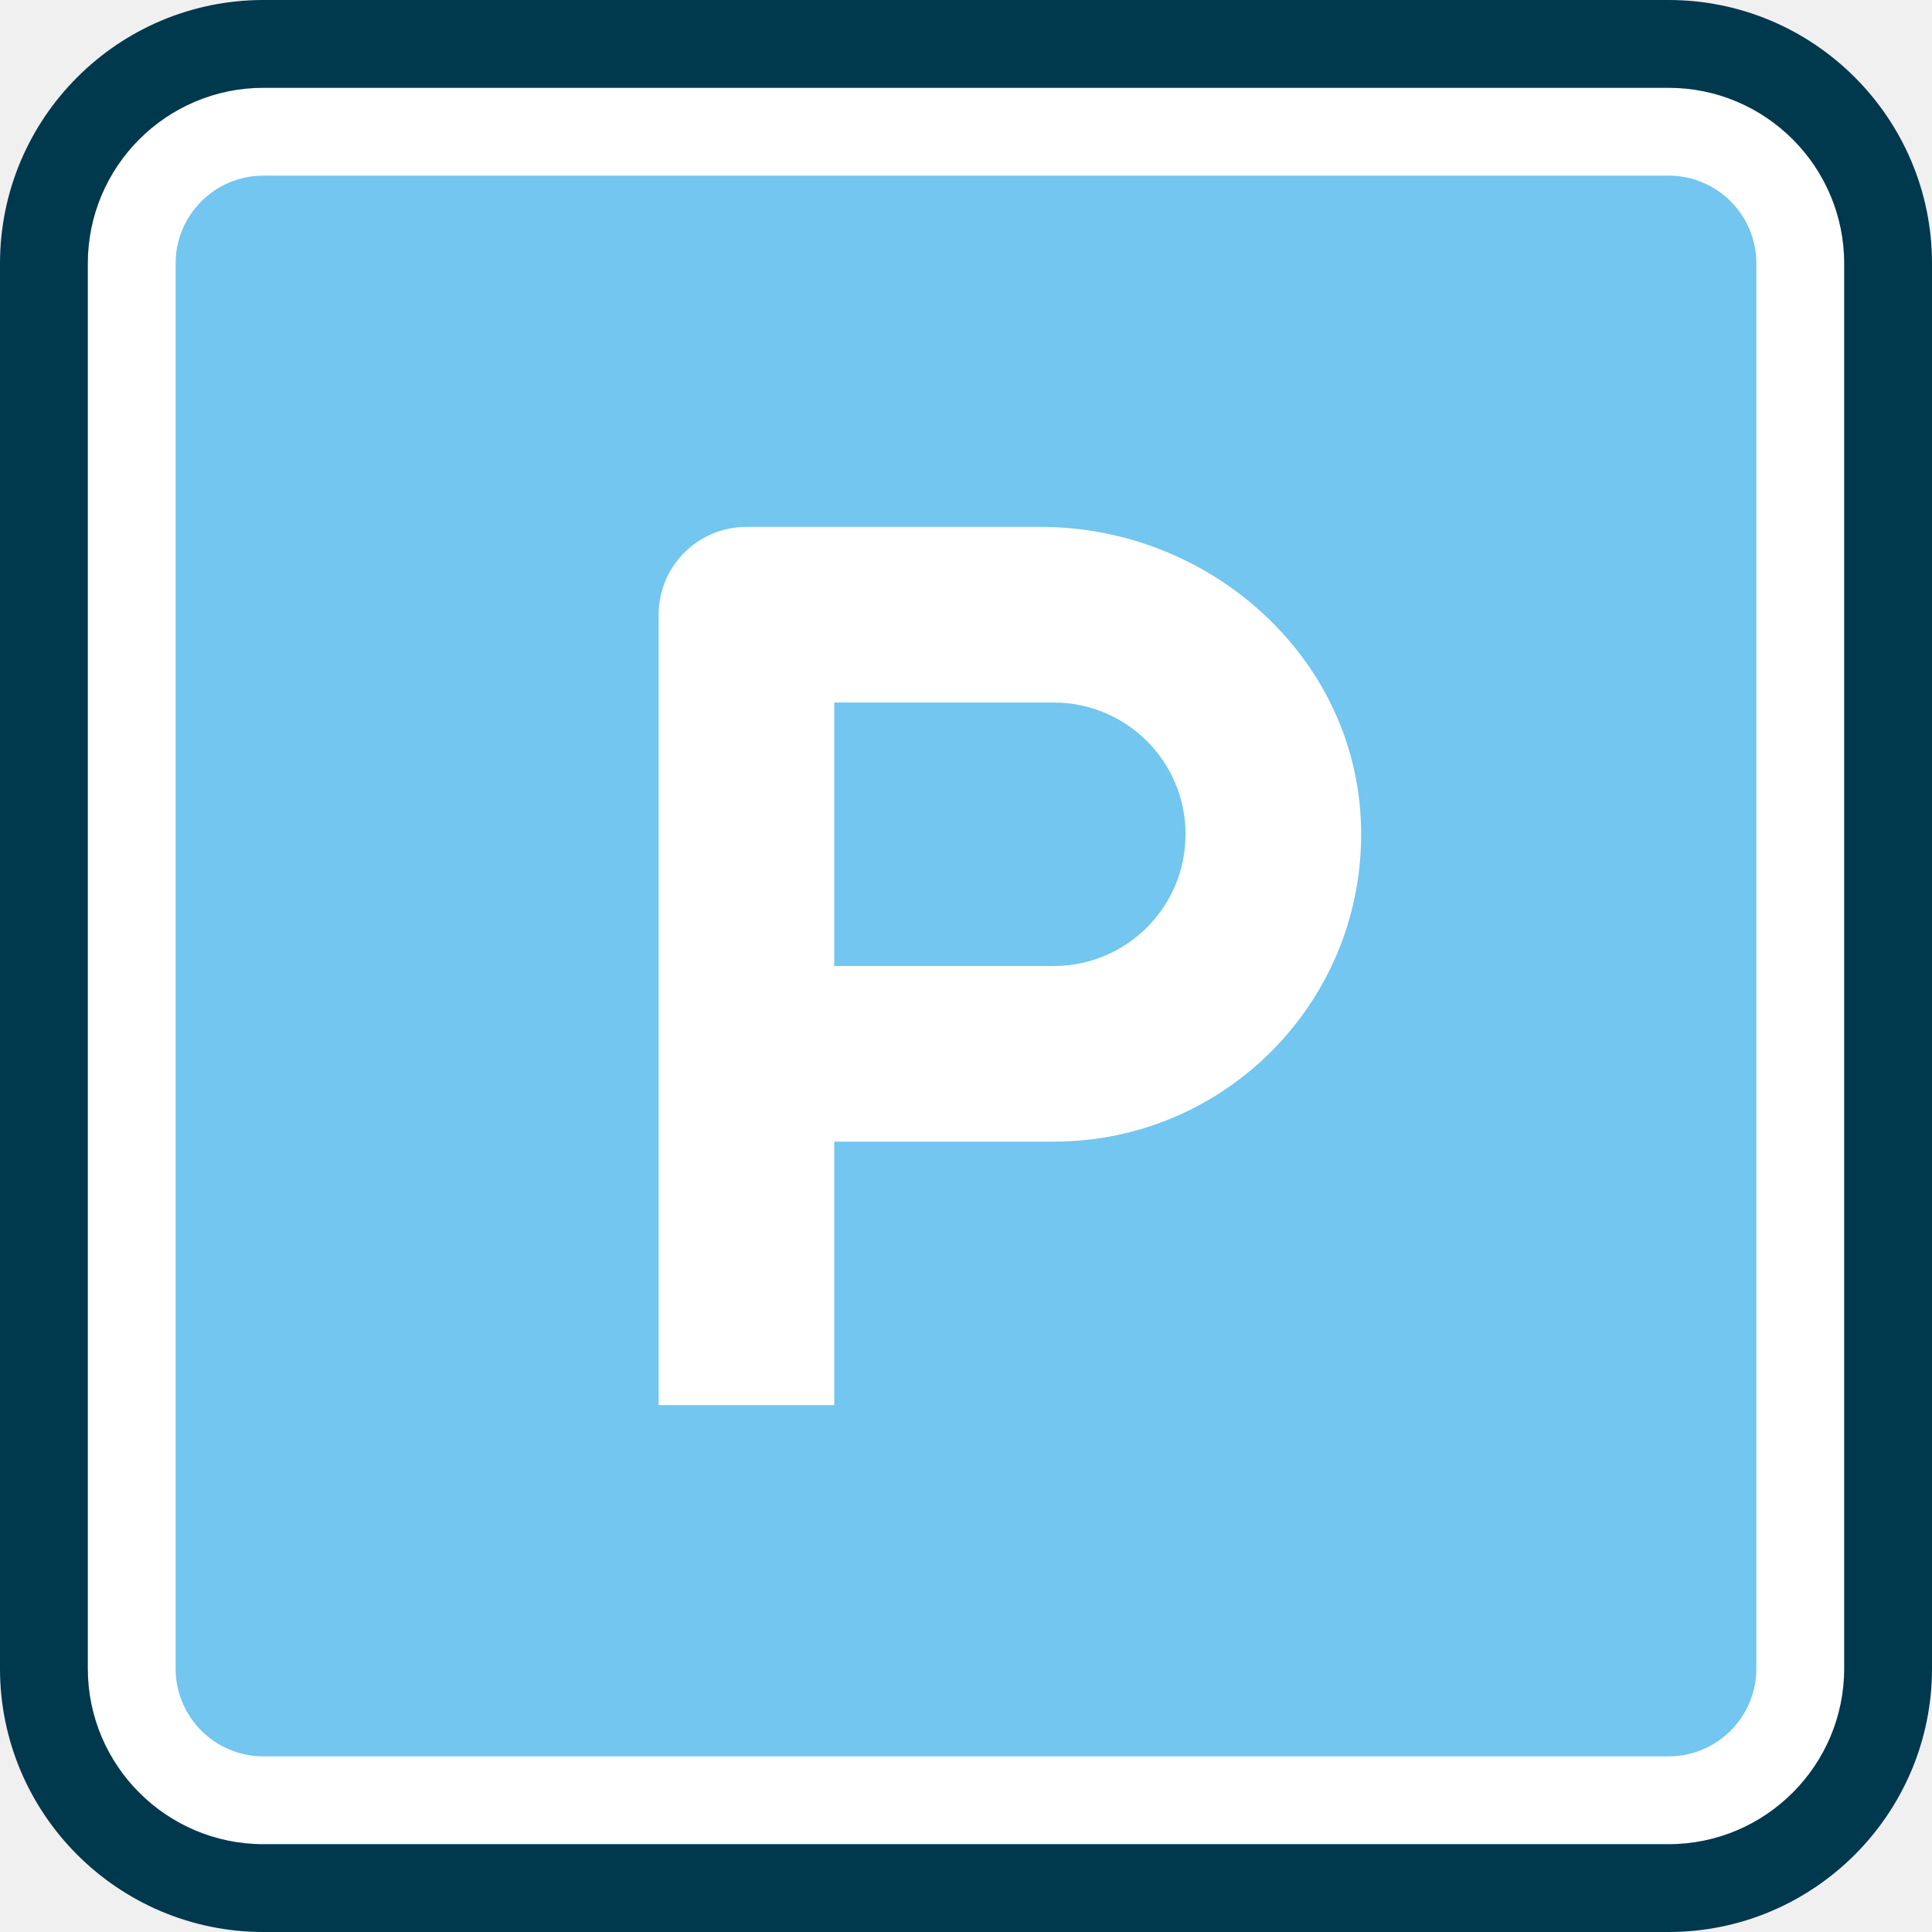
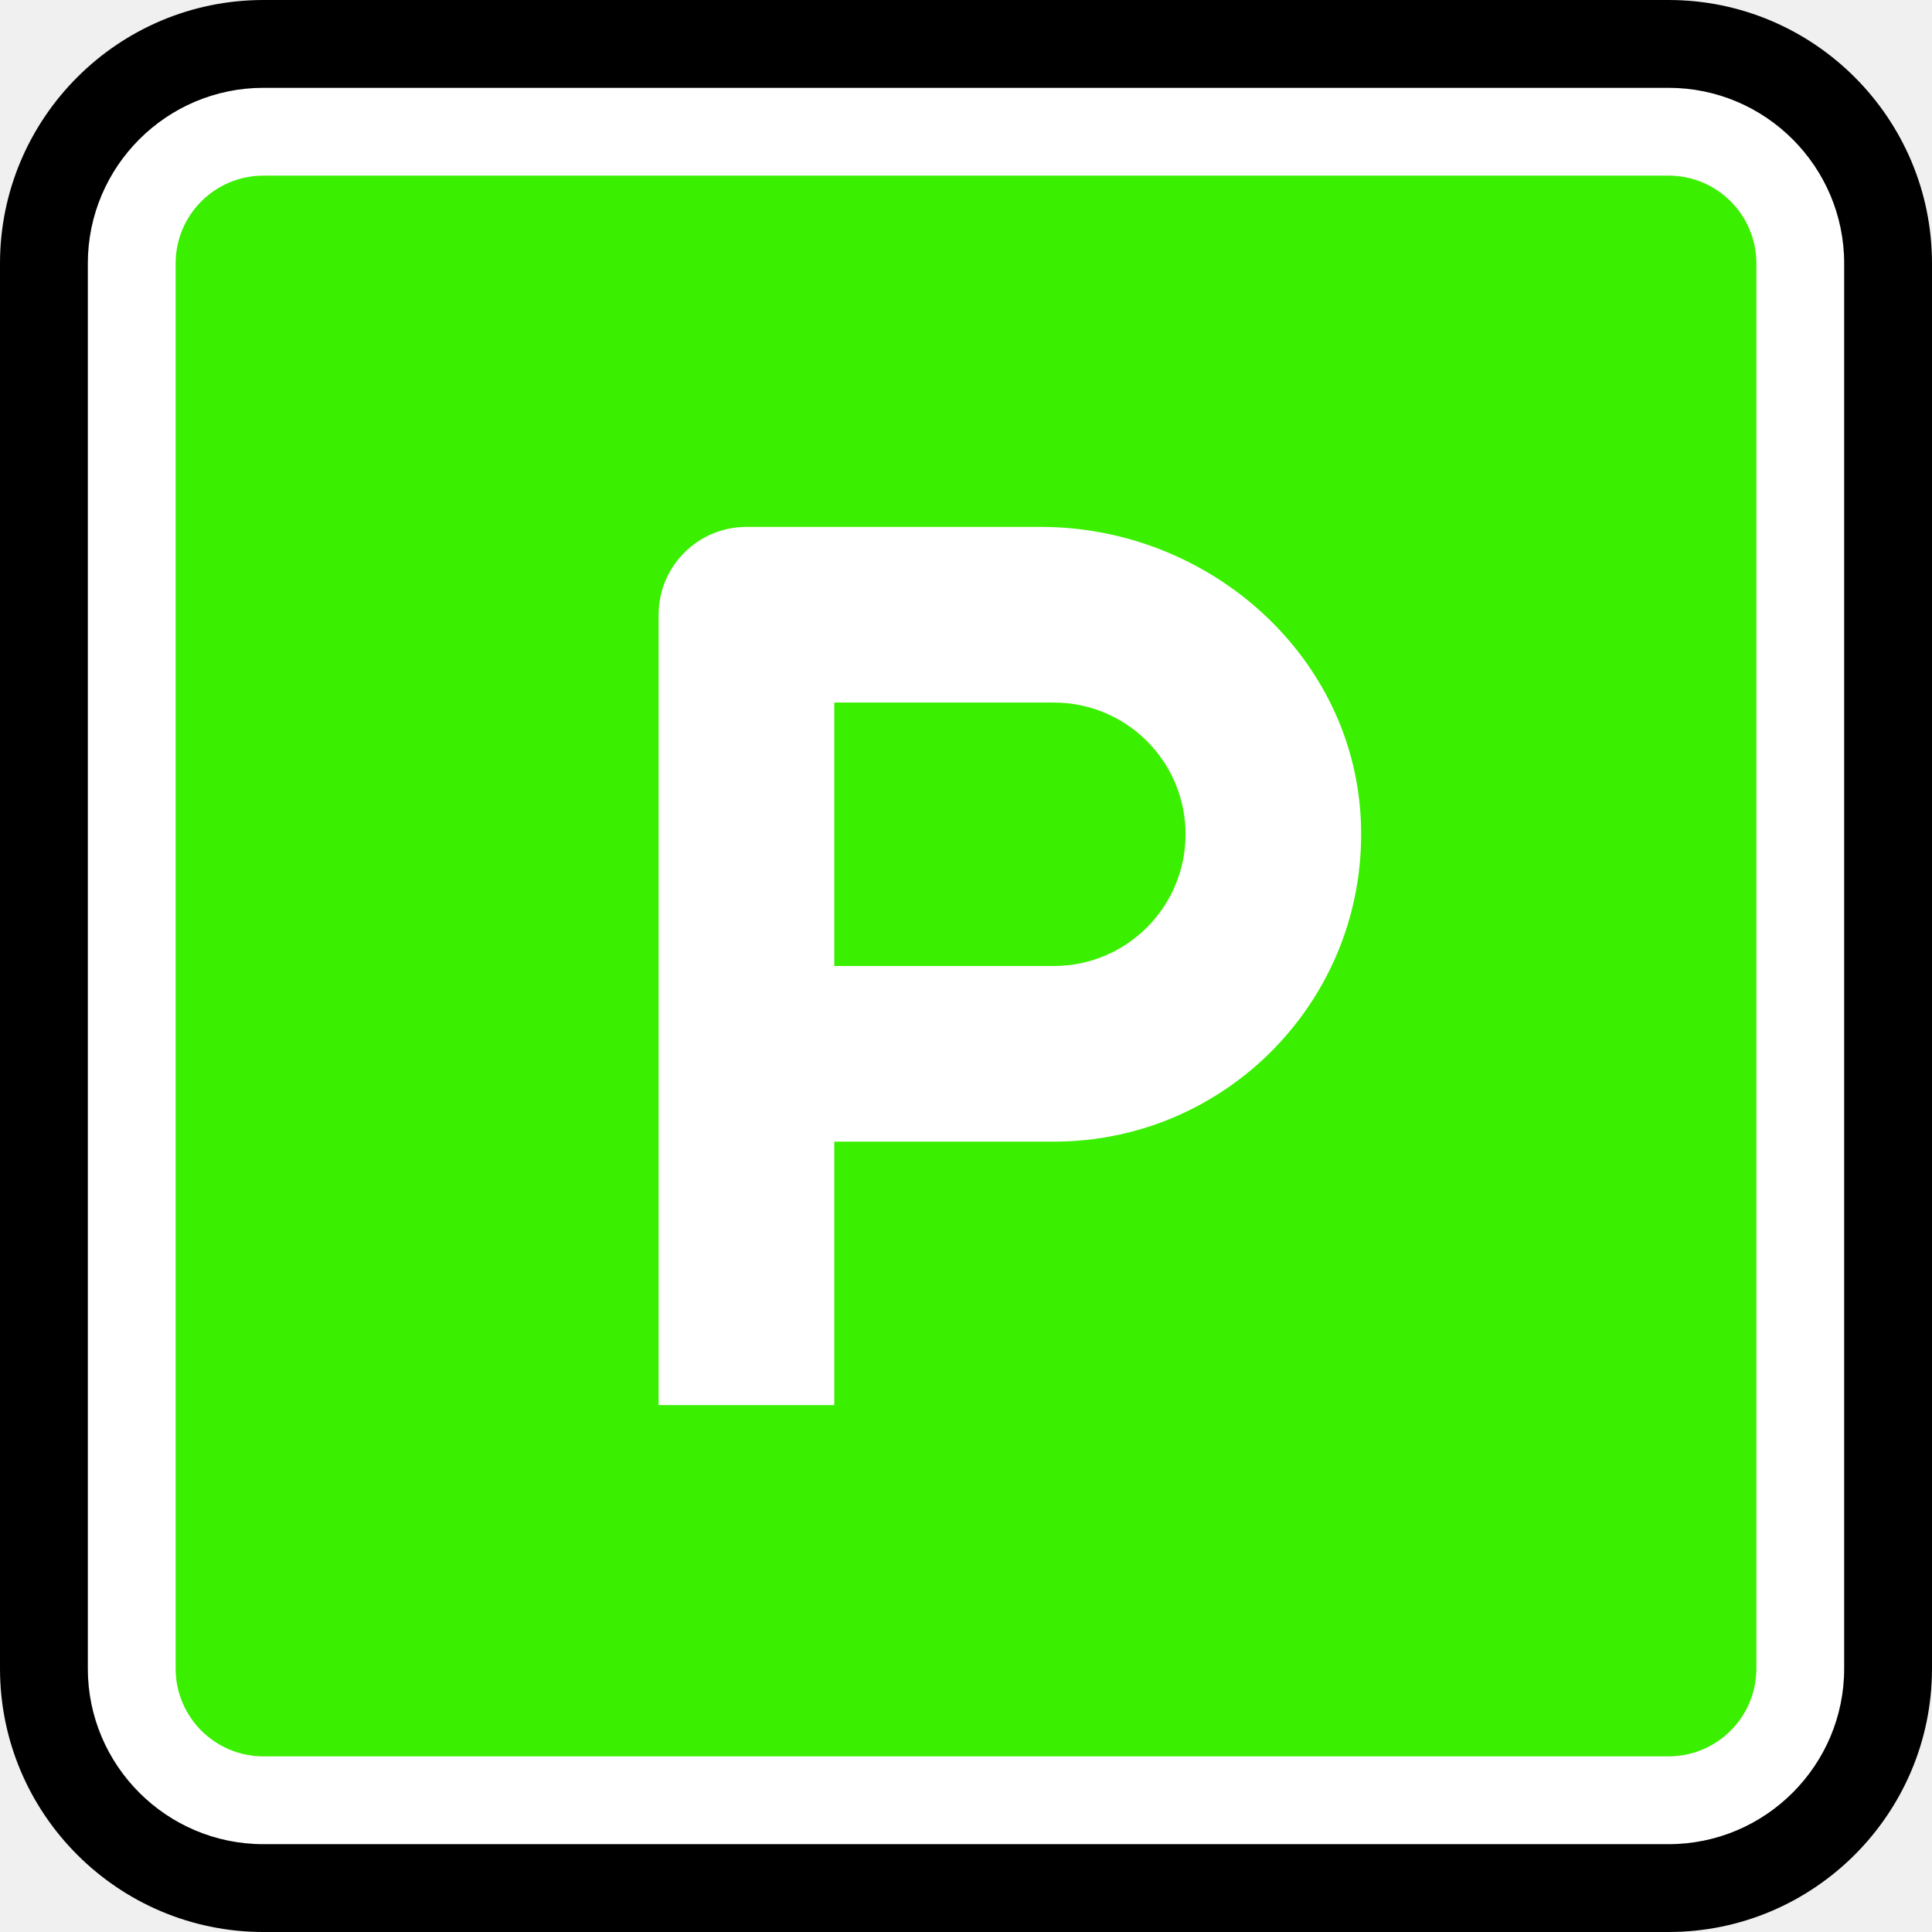
- <svg xmlns="http://www.w3.org/2000/svg" height="800px" width="800px" version="1.1" id="Layer_1" viewBox="0 0 512 512" xml:space="preserve">
-   <path style="fill:#FFFFFF;" d="M69.818,23.273c-25.67,0-46.545,20.876-46.545,46.545v372.364c0,25.67,20.876,46.545,46.545,46.545  h372.364c25.67,0,46.545-20.876,46.545-46.545V69.818c0-25.67-20.876-46.545-46.545-46.545H69.818z" />
-   <path style="fill:#00384E;" d="M442.182,512H69.818C31.313,512,0,480.687,0,442.182V69.818C0,31.313,31.313,0,69.818,0h372.364  C480.687,0,512,31.313,512,69.818v372.364C512,480.687,480.687,512,442.182,512z M69.818,23.273  c-25.67,0-46.545,20.876-46.545,46.545v372.364c0,25.67,20.876,46.545,46.545,46.545h372.364c25.67,0,46.545-20.876,46.545-46.545  V69.818c0-25.67-20.876-46.545-46.545-46.545H69.818z" />
-   <g>
-     <path style="fill:#72C6EF;" d="M279.273,186.182h-58.182V256h58.182c19.281,0,34.909-15.628,34.909-34.909   S298.554,186.182,279.273,186.182z" />
-     <path style="fill:#72C6EF;" d="M442.182,46.545H69.818c-12.858,0-23.273,10.415-23.273,23.273v372.364   c0,12.858,10.415,23.273,23.273,23.273h372.364c12.858,0,23.273-10.415,23.273-23.273V69.818   C465.455,56.96,455.04,46.545,442.182,46.545z M279.273,302.545h-58.182v69.818h-46.545V162.909   c0-12.858,10.415-23.273,23.273-23.273h23.273h54.761c44.602,0,83.491,34.362,84.829,78.953   C362.077,264.716,325.097,302.545,279.273,302.545z" />
+ <svg xmlns="http://www.w3.org/2000/svg" height="800px" width="800px" version="1.1" id="Layer_1" viewBox="0 0 512 512" xml:space="preserve" fill="#000000">
+   <g id="SVGRepo_bgCarrier" stroke-width="0" />
+   <g id="SVGRepo_tracerCarrier" stroke-linecap="round" stroke-linejoin="round" />
+   <g id="SVGRepo_iconCarrier">
+     <path style="fill:#FFFFFF;" d="M69.818,23.273c-25.67,0-46.545,20.876-46.545,46.545v372.364c0,25.67,20.876,46.545,46.545,46.545 h372.364c25.67,0,46.545-20.876,46.545-46.545V69.818c0-25.67-20.876-46.545-46.545-46.545H69.818z" />
+     <path style="fill:#000000;" d="M442.182,512H69.818C31.313,512,0,480.687,0,442.182V69.818C0,31.313,31.313,0,69.818,0h372.364 C480.687,0,512,31.313,512,69.818v372.364C512,480.687,480.687,512,442.182,512z M69.818,23.273 c-25.67,0-46.545,20.876-46.545,46.545v372.364c0,25.67,20.876,46.545,46.545,46.545h372.364c25.67,0,46.545-20.876,46.545-46.545 V69.818c0-25.67-20.876-46.545-46.545-46.545H69.818z" />
+     <g>
+       <path style="fill:#3aef00;" d="M279.273,186.182h-58.182V256h58.182c19.281,0,34.909-15.628,34.909-34.909 S298.554,186.182,279.273,186.182z" />
+       <path style="fill:#3aef00;" d="M442.182,46.545H69.818c-12.858,0-23.273,10.415-23.273,23.273v372.364 c0,12.858,10.415,23.273,23.273,23.273h372.364c12.858,0,23.273-10.415,23.273-23.273V69.818 C465.455,56.96,455.04,46.545,442.182,46.545z M279.273,302.545h-58.182v69.818h-46.545V162.909 c0-12.858,10.415-23.273,23.273-23.273h23.273h54.761c44.602,0,83.491,34.362,84.829,78.953 C362.077,264.716,325.097,302.545,279.273,302.545z" />
+     </g>
  </g>
</svg>
